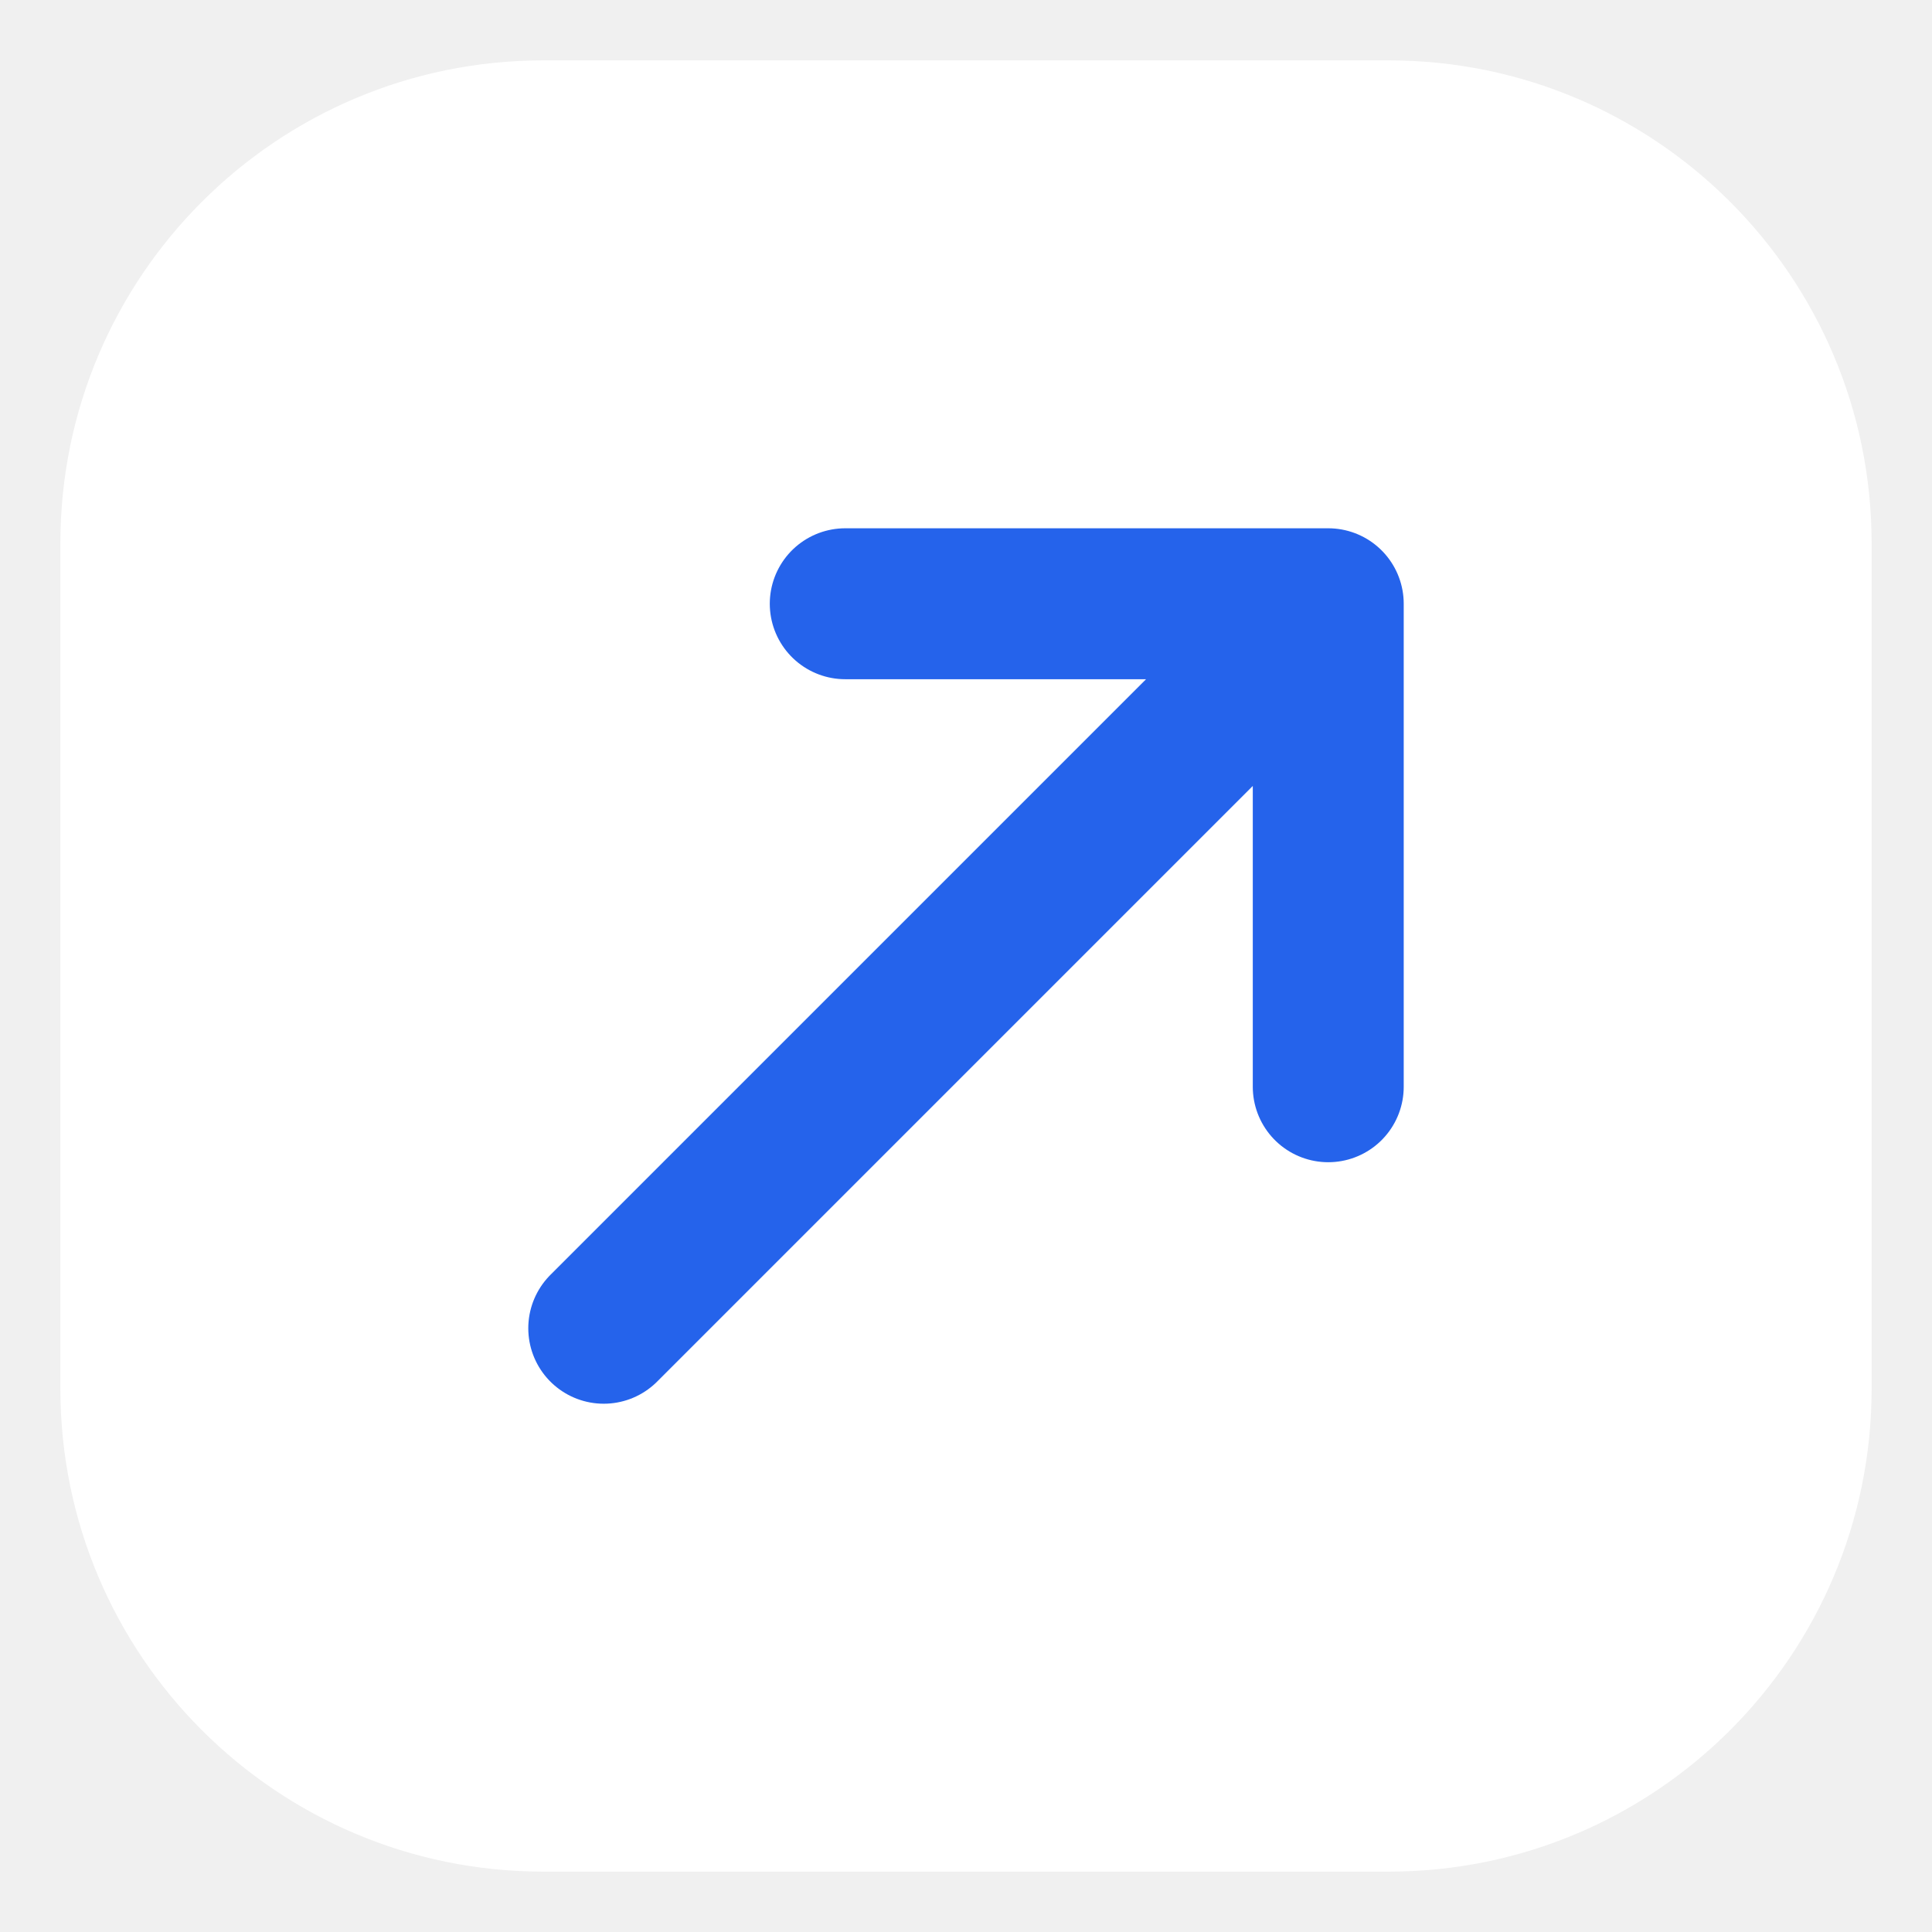
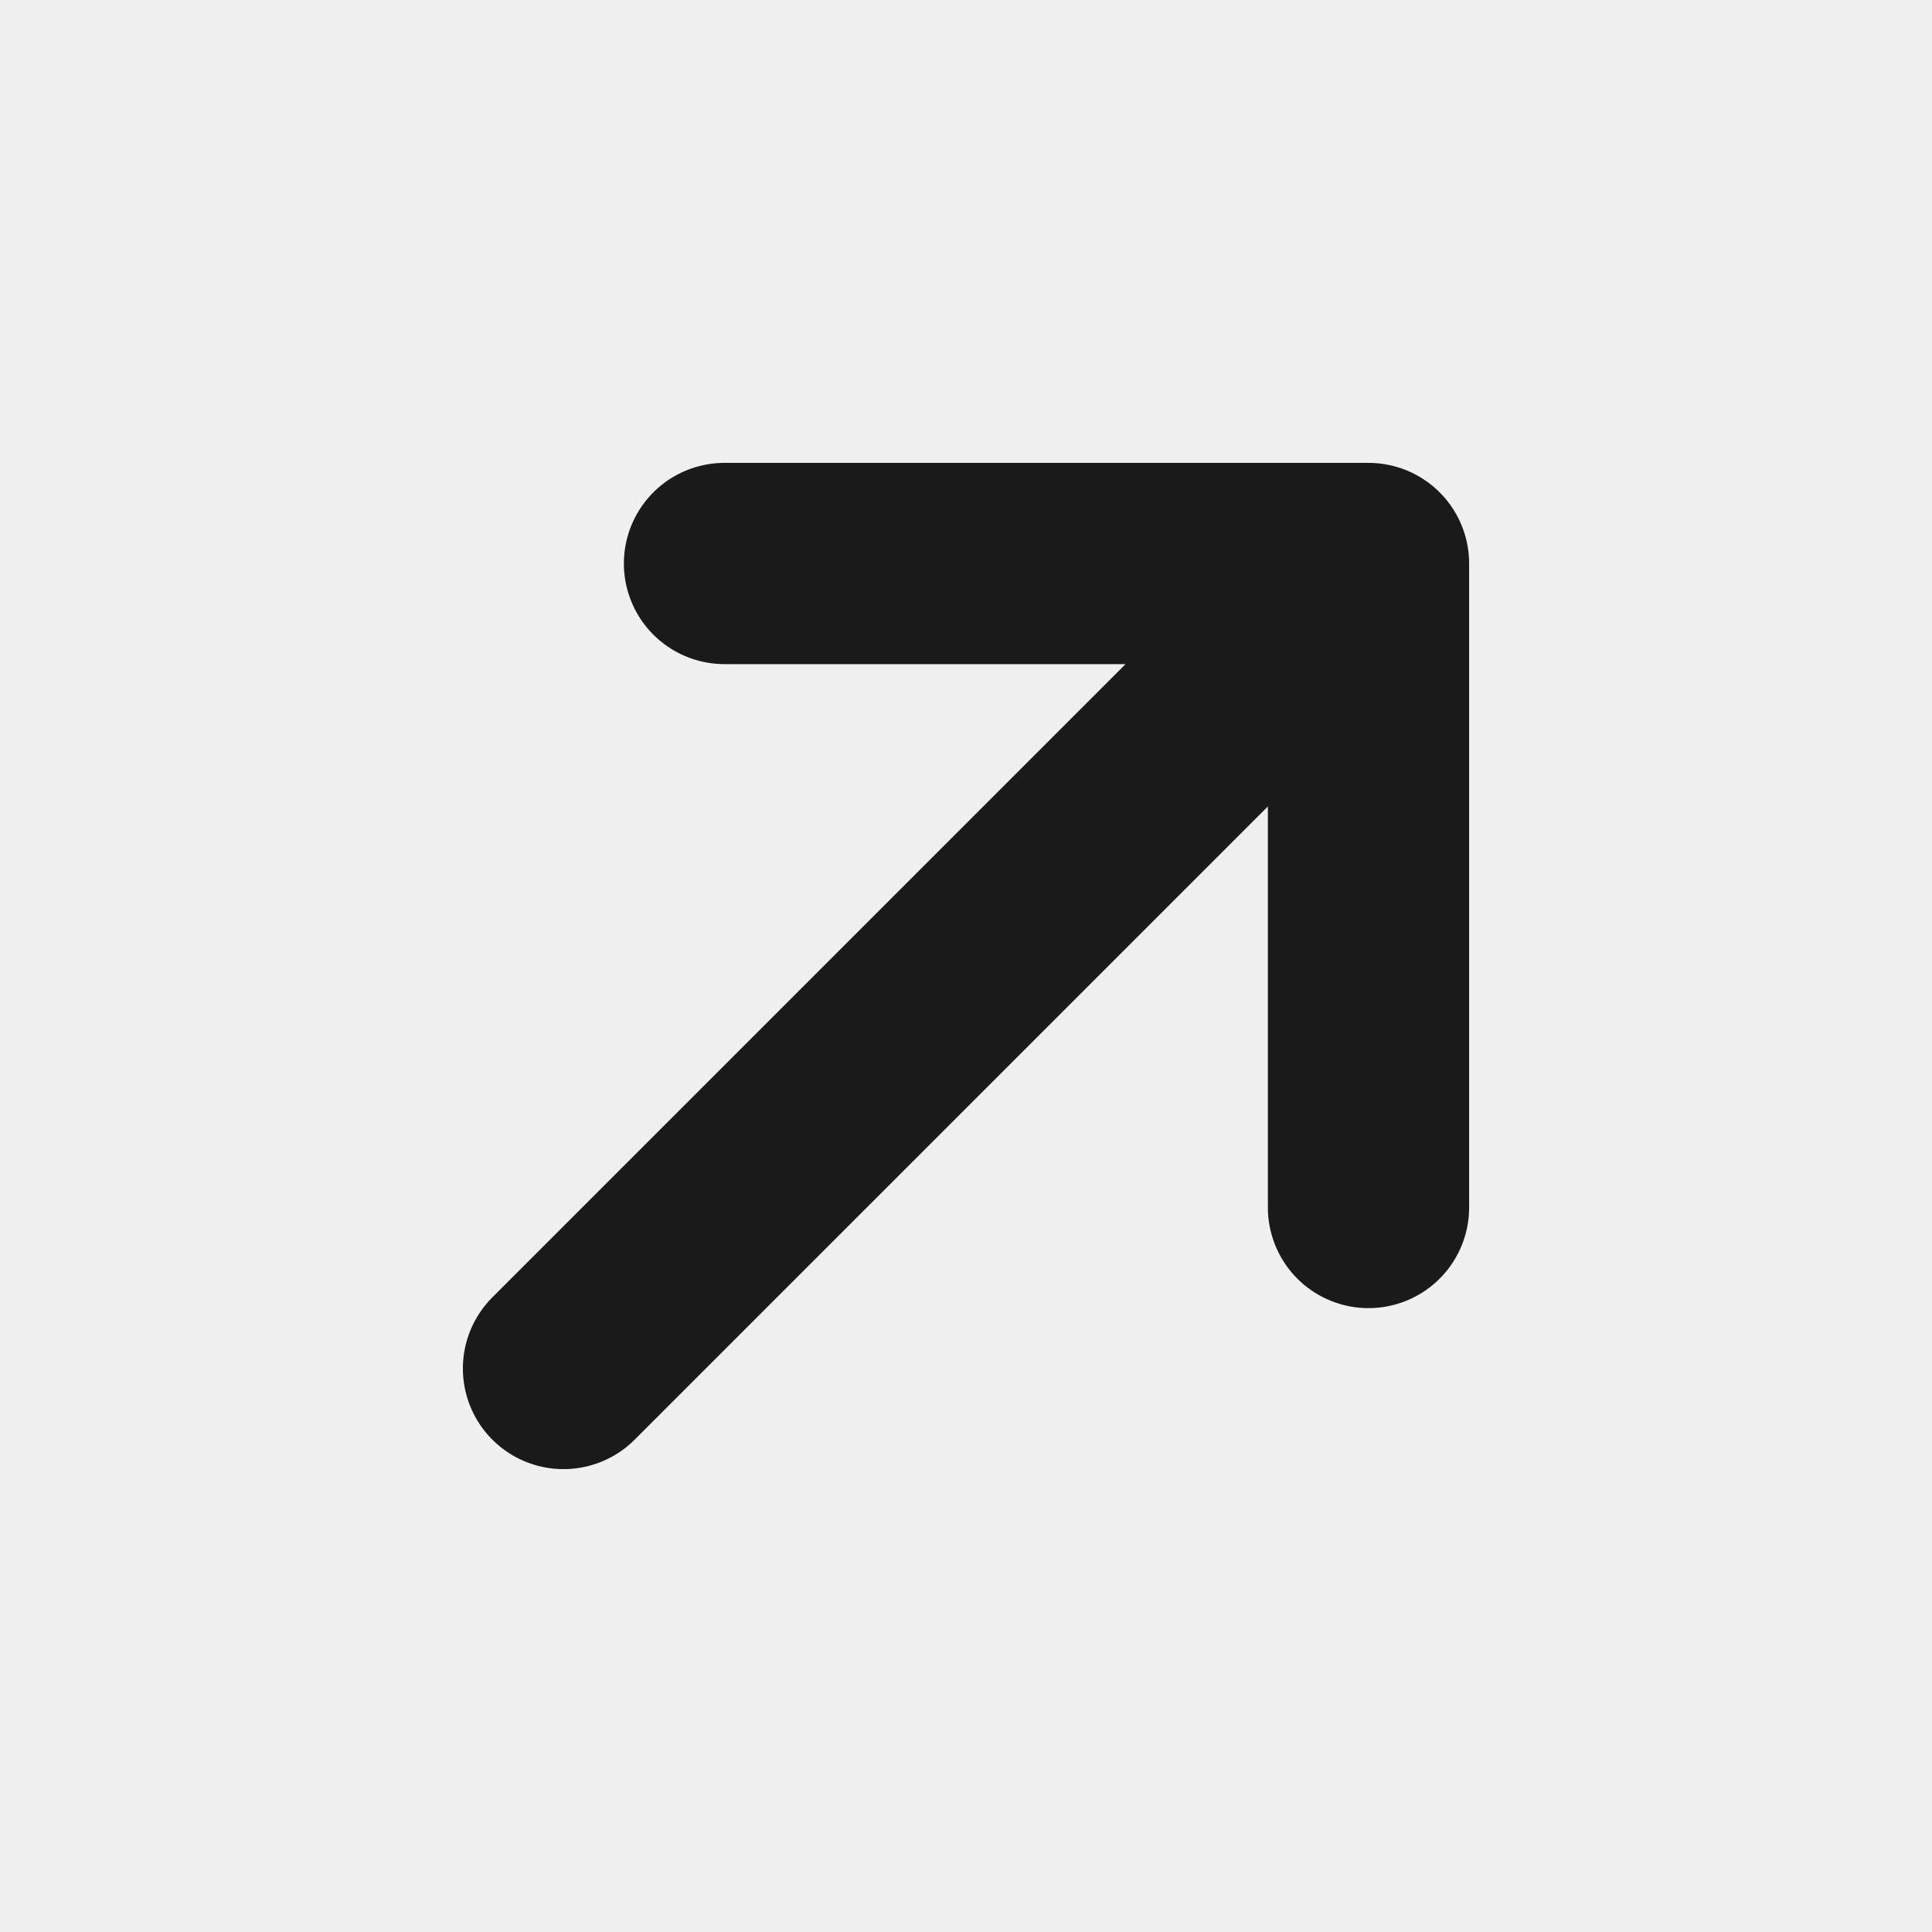
- <svg xmlns="http://www.w3.org/2000/svg" viewBox="0 0 32 32" fill="none">
-   <rect x="1" y="1" width="30" height="30" rx="8" ry="8" fill="#ffffff" />
-   <path d="M10 22L22 10M22 10H14M22 10V18" stroke="#2563eb" stroke-width="2.5" stroke-linecap="round" stroke-linejoin="round" />
+ <svg xmlns="http://www.w3.org/2000/svg" viewBox="0 0 24 24" fill="none">
+   <path d="M7 17L17 7M17 7H9M17 7V15" stroke="#1a1a1a" stroke-width="2.5" stroke-linecap="round" stroke-linejoin="round" />
</svg>
